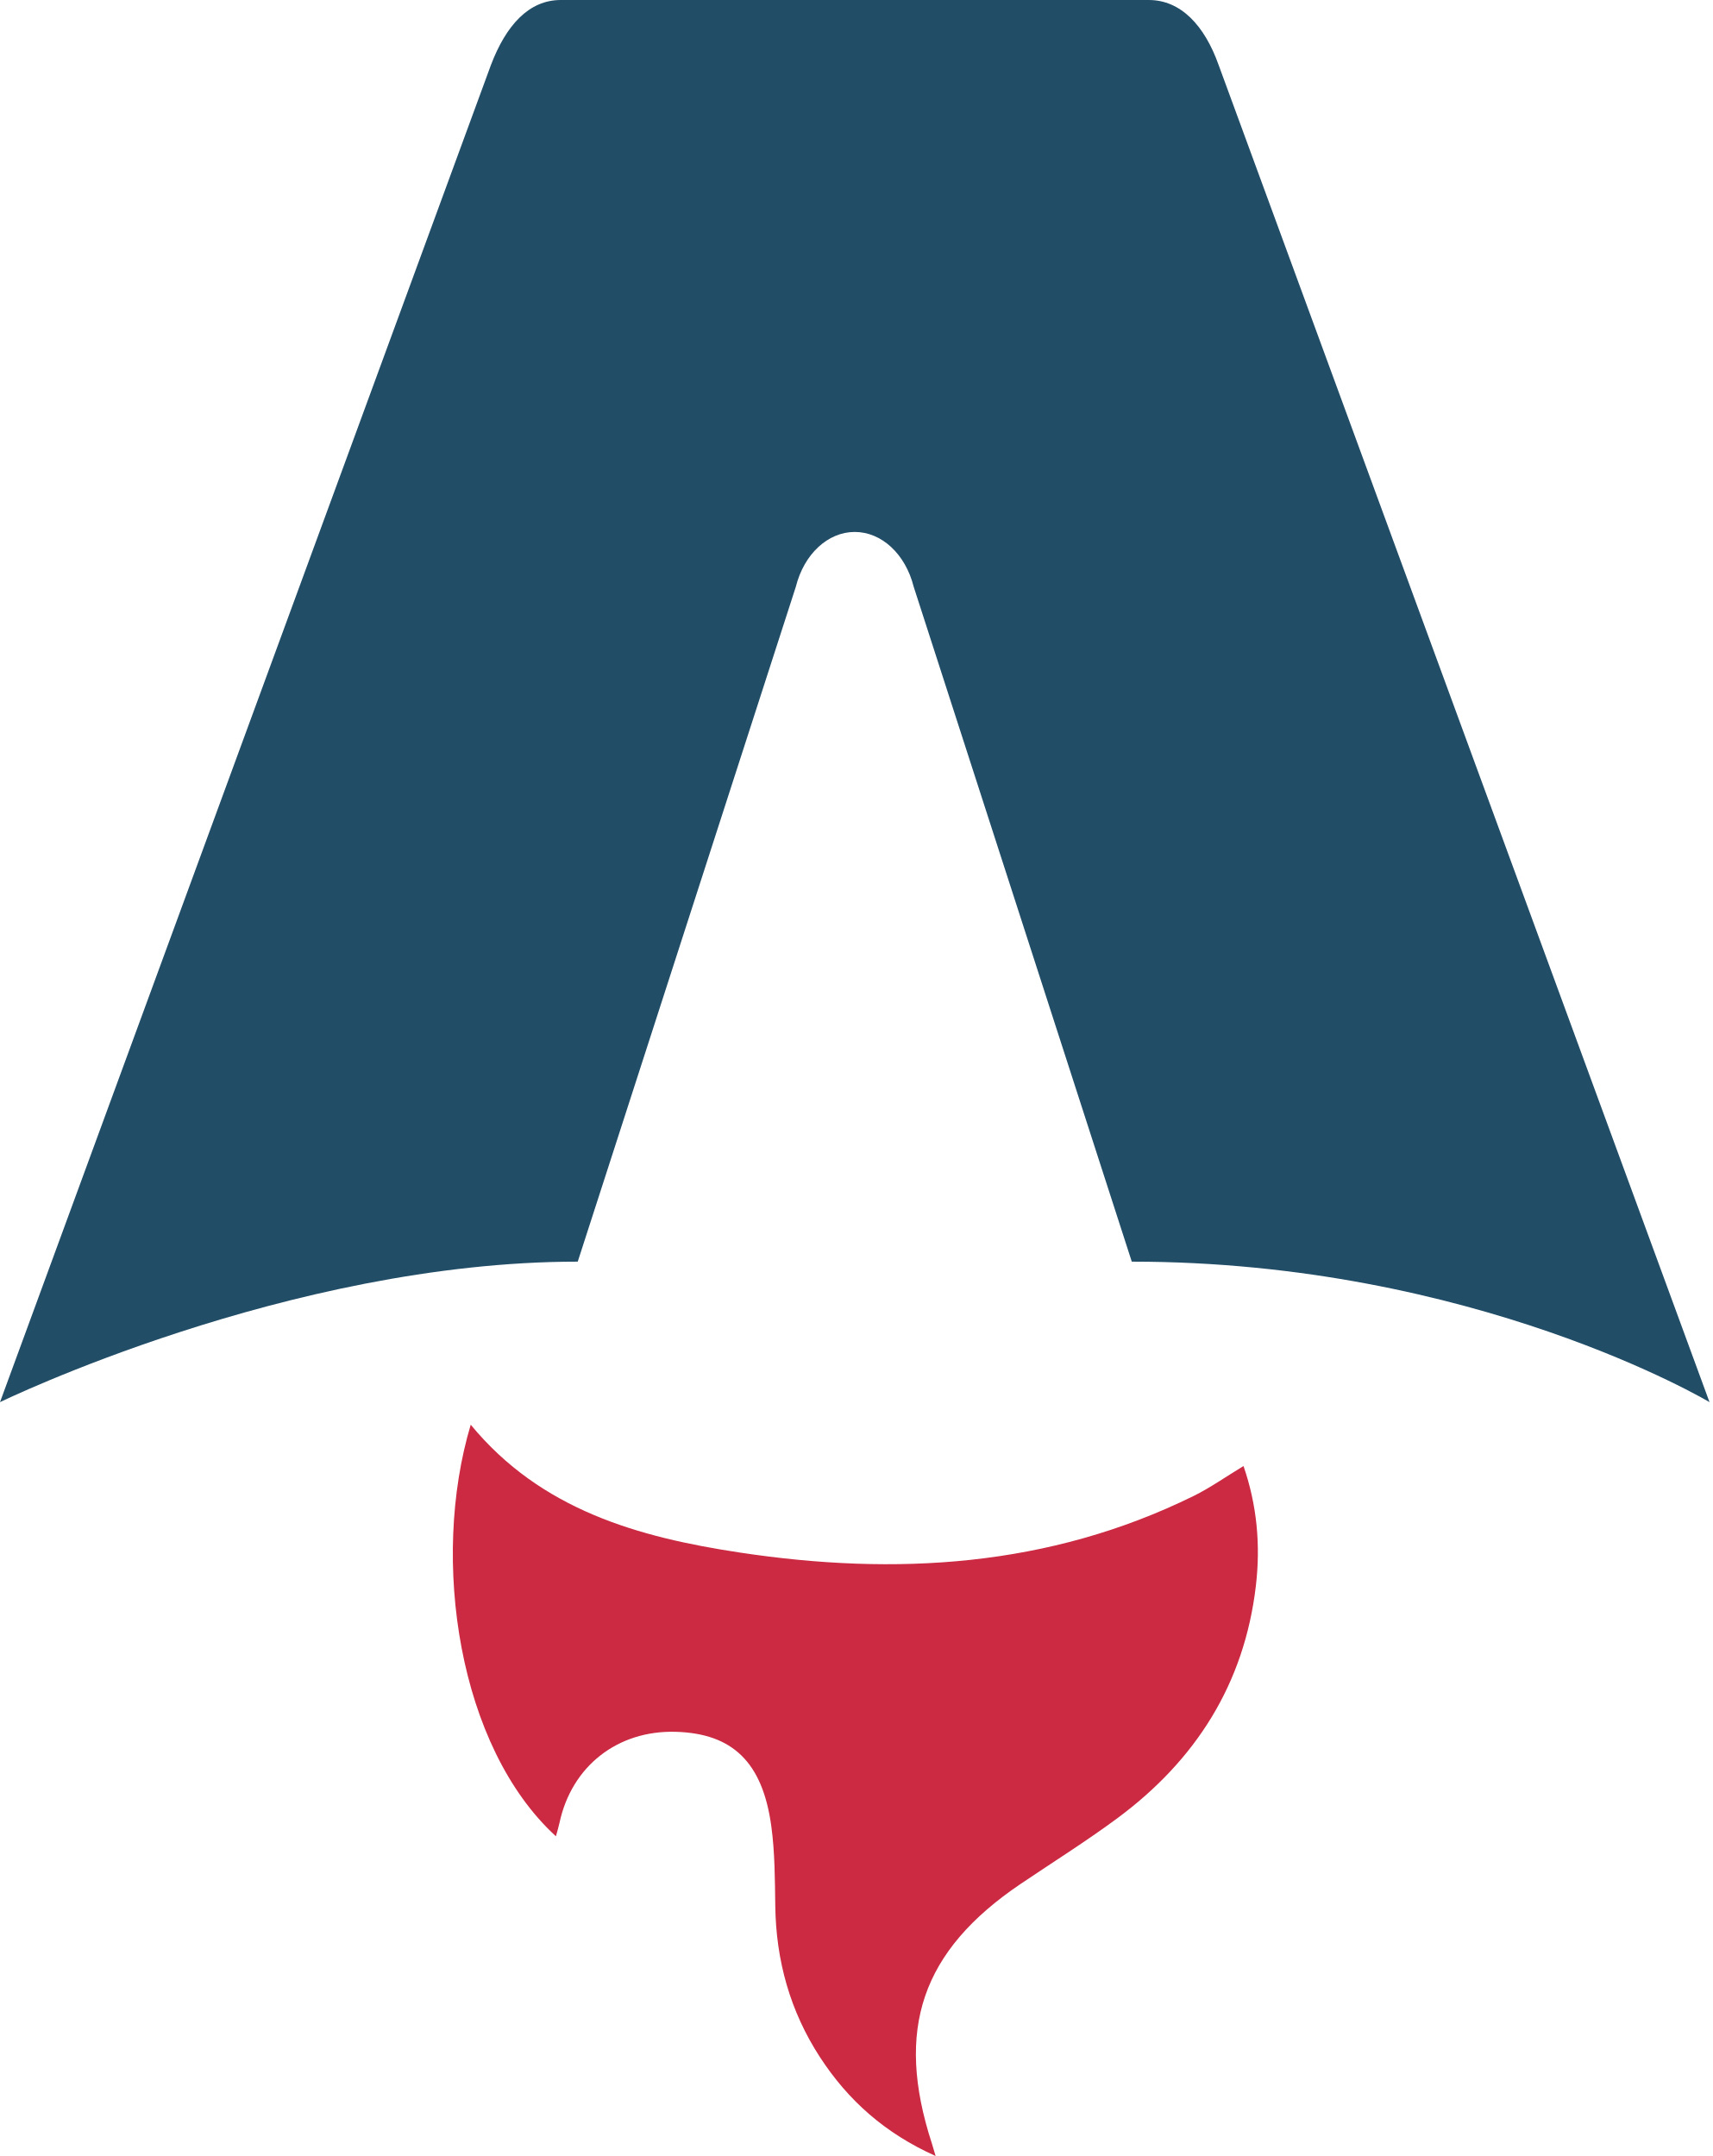
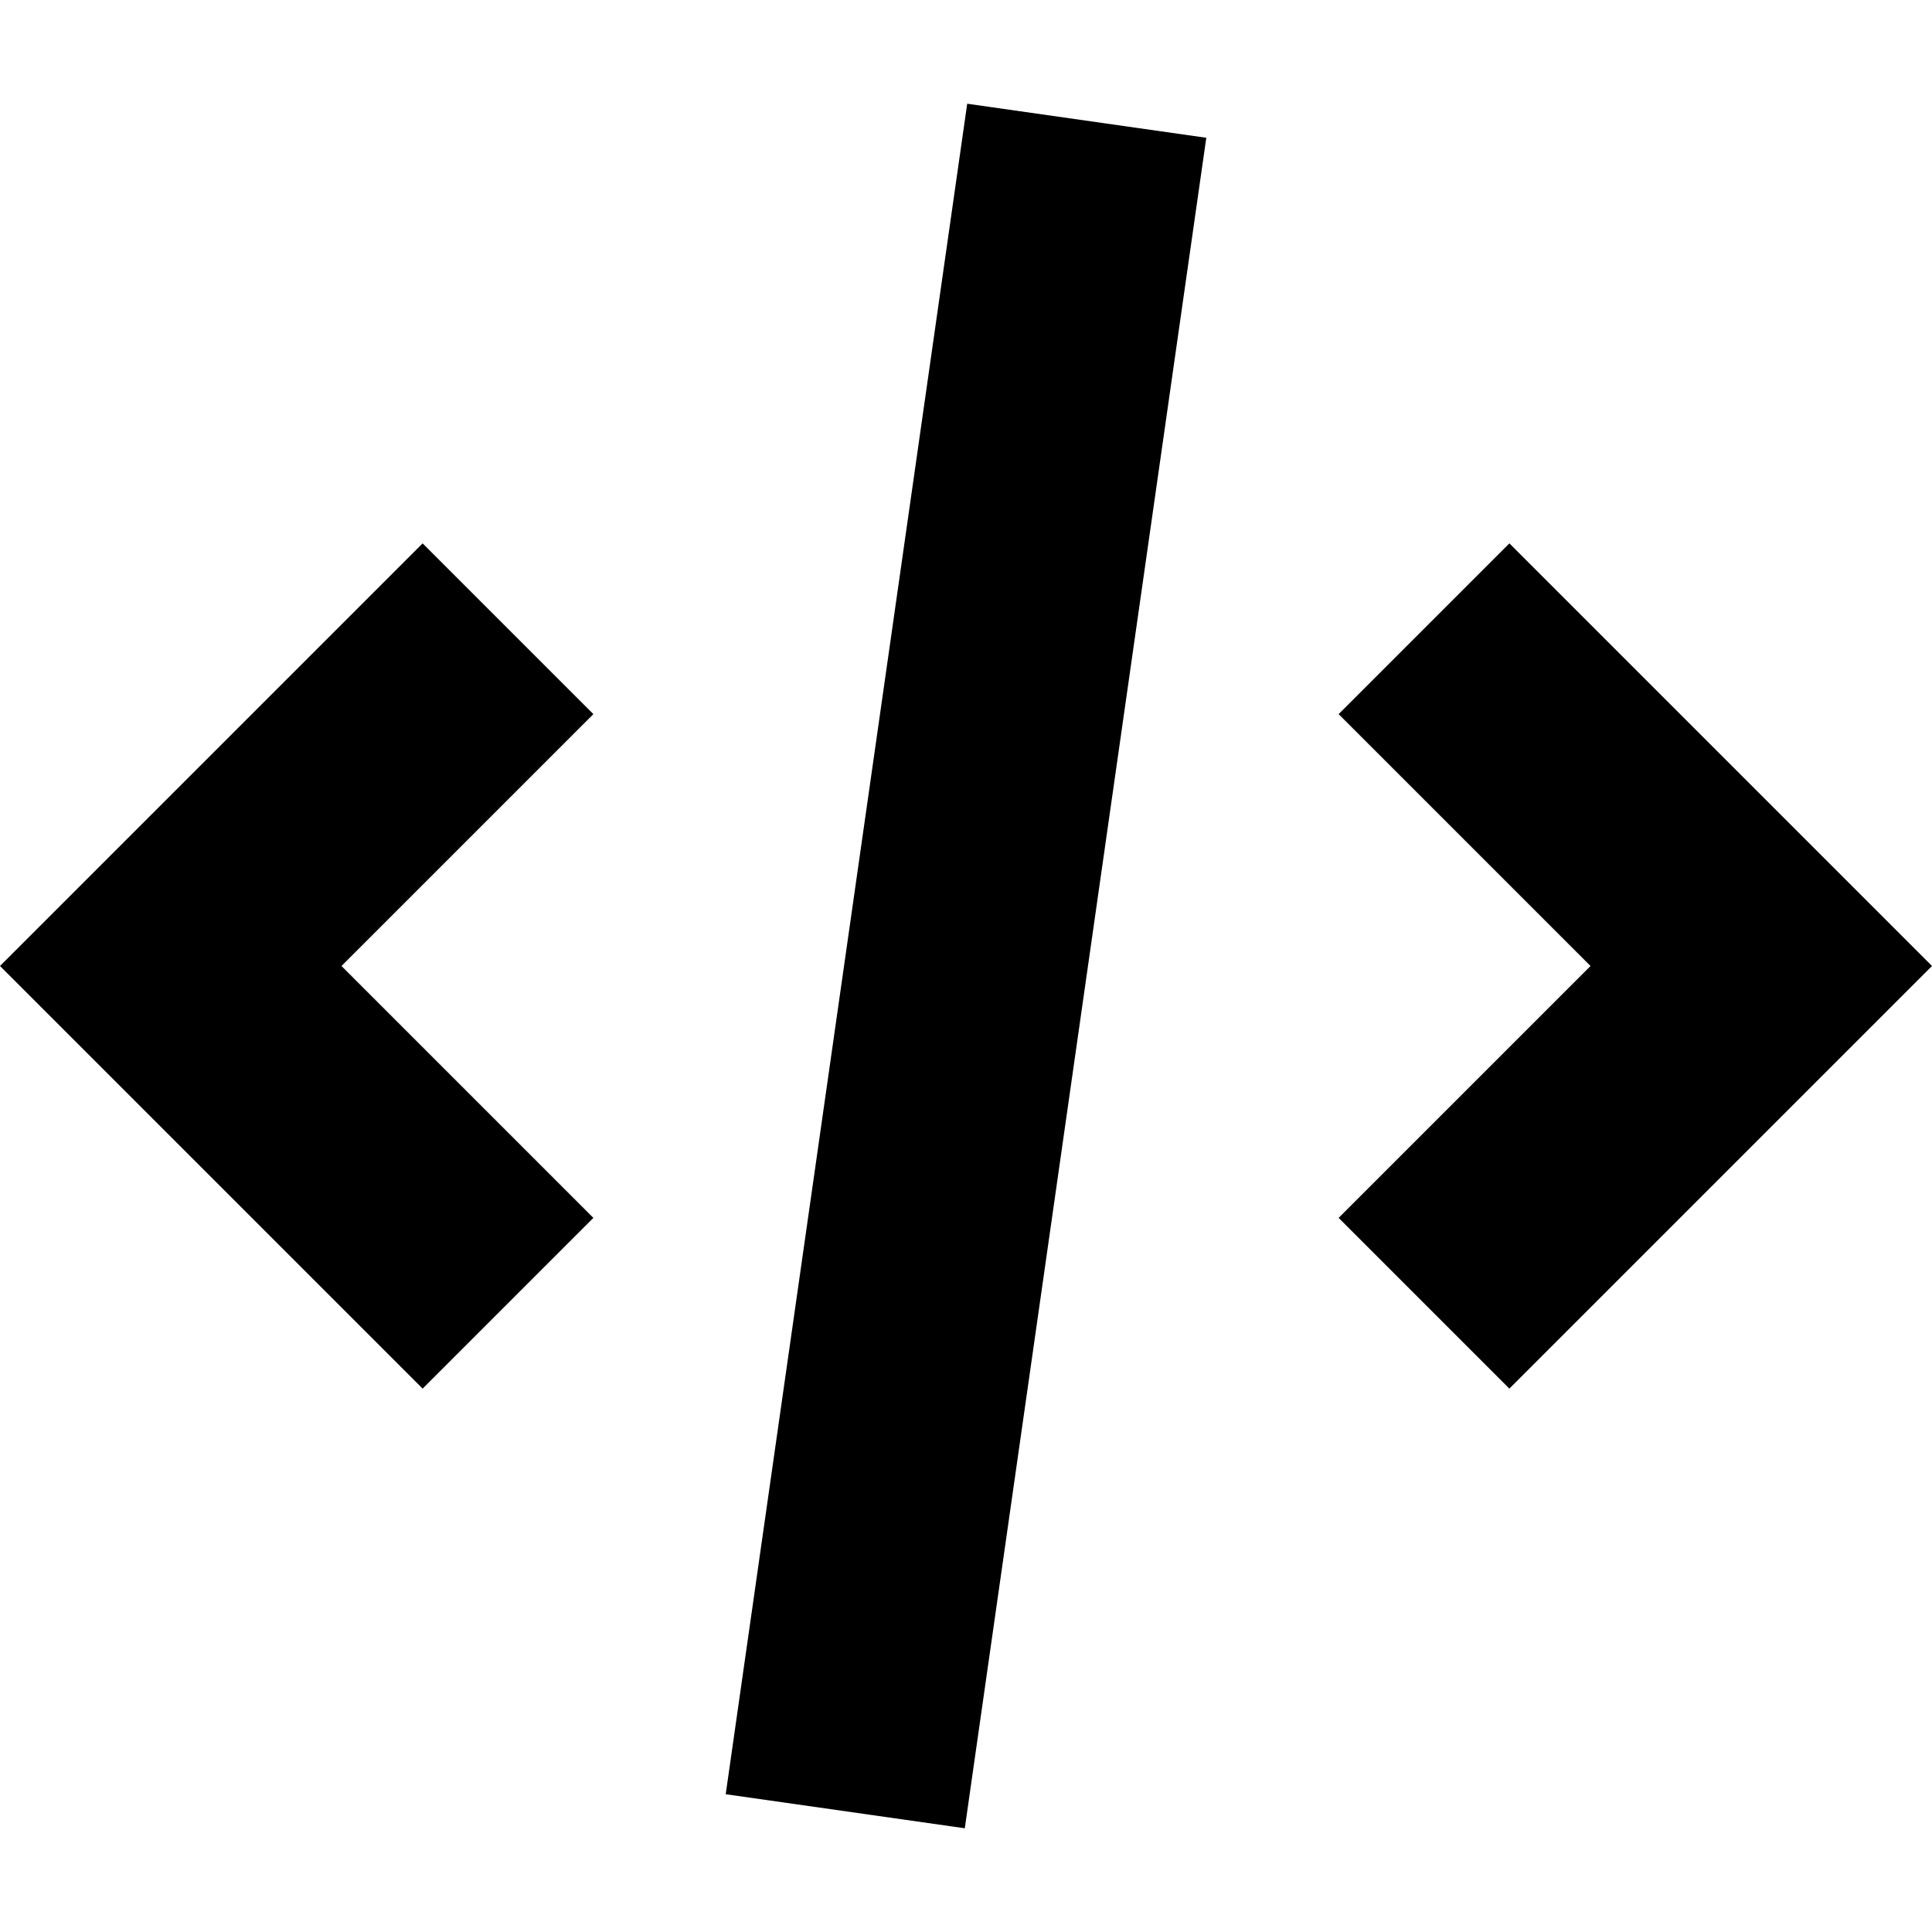
- <svg xmlns="http://www.w3.org/2000/svg" viewBox="0 0 85 107">
-   <path fill="#cb2a42" d="M27.589 91.136C22.756 86.718 21.344 77.433 23.358 70.707C26.85 74.948 31.689 76.291 36.7 77.05C44.438 78.22 52.036 77.782 59.223 74.246C60.045 73.841 60.805 73.303 61.704 72.757C62.378 74.714 62.553 76.689 62.318 78.7C61.745 83.596 59.309 87.378 55.433 90.245C53.883 91.392 52.244 92.417 50.643 93.498C45.726 96.821 44.396 100.718 46.243 106.386C46.287 106.525 46.327 106.663 46.426 107C43.916 105.876 42.082 104.24 40.684 102.089C39.209 99.819 38.507 97.308 38.47 94.591C38.451 93.269 38.451 91.934 38.273 90.631C37.839 87.453 36.347 86.03 33.536 85.948C30.652 85.864 28.37 87.647 27.765 90.455C27.719 90.671 27.652 90.884 27.585 91.134L27.589 91.136Z" />
-   <path fill="#224d67" d="M0 69.587C0 69.587 14.314 62.614 28.668 62.614L39.49 29.12C39.895 27.501 41.078 26.4 42.414 26.4C43.749 26.4 44.932 27.501 45.338 29.12L56.16 62.614C73.16 62.614 84.828 69.587 84.828 69.587C84.828 69.587 60.514 3.352 60.467 3.219C59.769 1.261 58.591 0 57.003 0H27.827C26.239 0 25.109 1.261 24.363 3.219C24.311 3.35 0 69.587 0 69.587Z" />
+ <svg xmlns="http://www.w3.org/2000/svg" width="800px" height="800px" viewBox="0 0 16 16" fill="none">
+   <path d="M8.01 0.859L6.01 14.859L7.99 15.141L9.99 1.141L8.01 0.859Z" fill="#000000" />
+   <path d="M12.5 11.5L11.086 10.086L13.172 8L11.086 5.914L12.5 4.5L16 8L12.5 11.5Z" fill="#000000" />
+   <path d="M2.828 8L4.914 10.086L3.5 11.5L0 8L3.5 4.5L4.914 5.914L2.828 8Z" fill="#000000" />
</svg>
